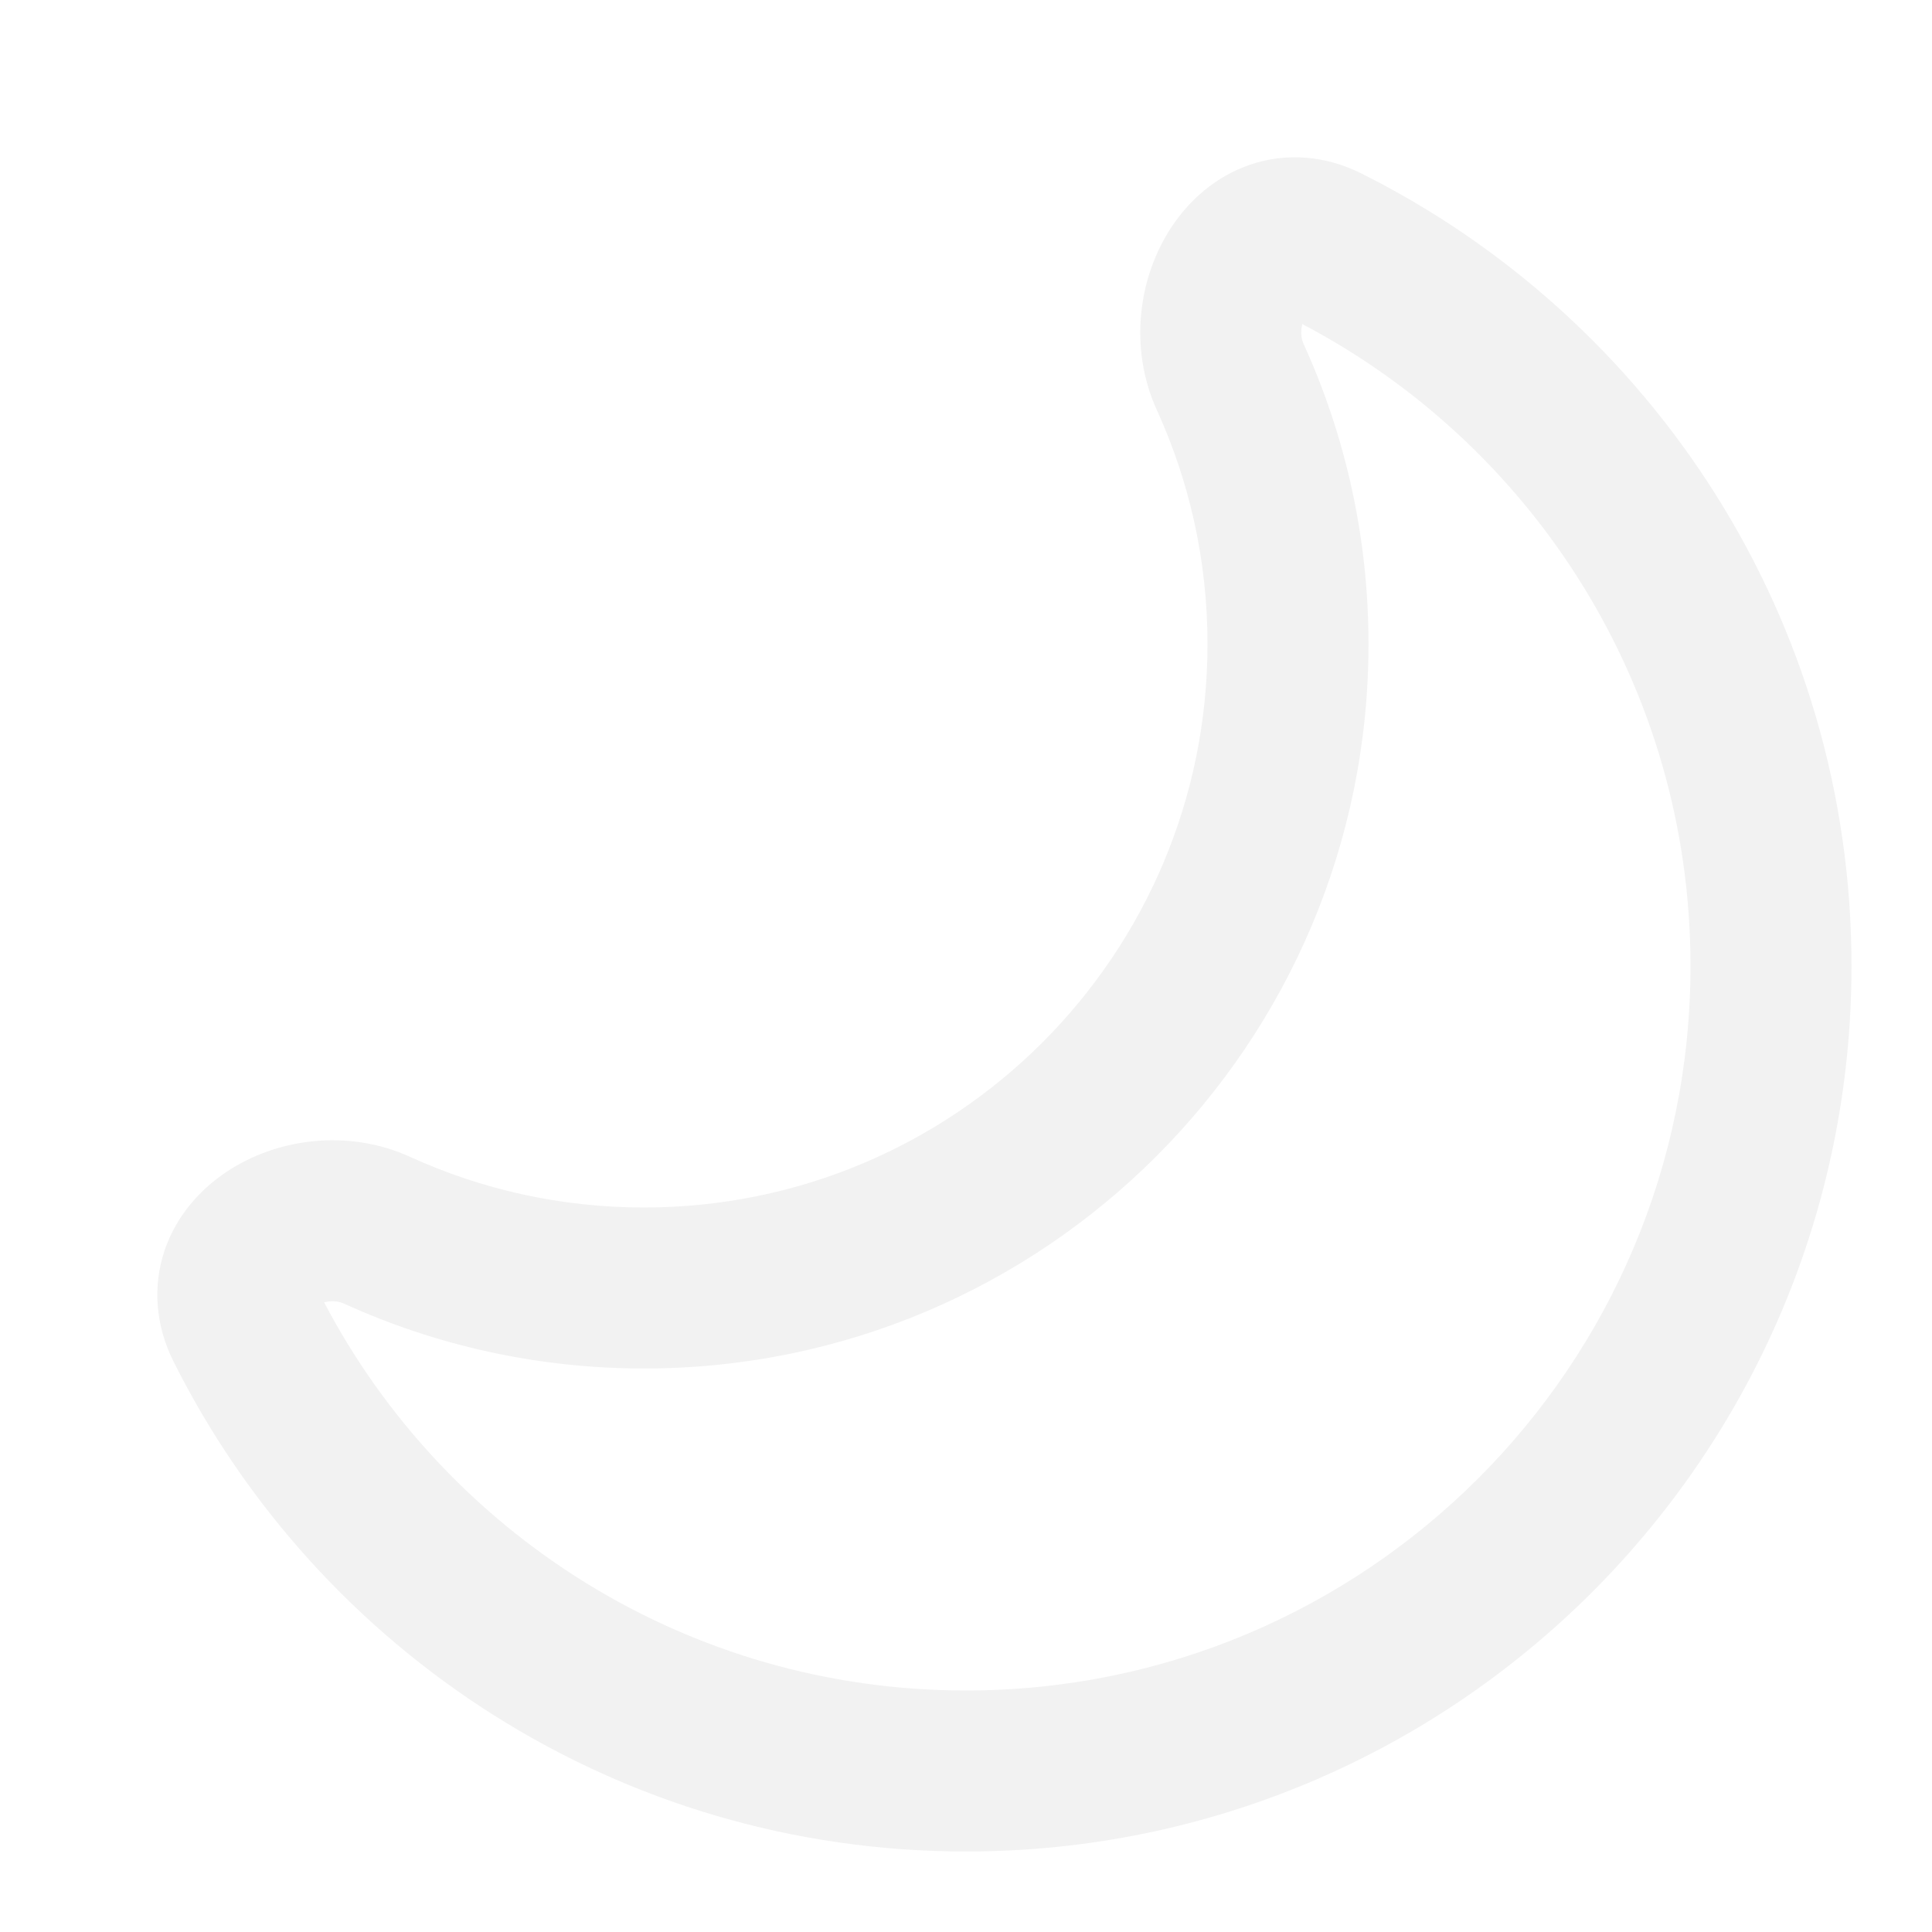
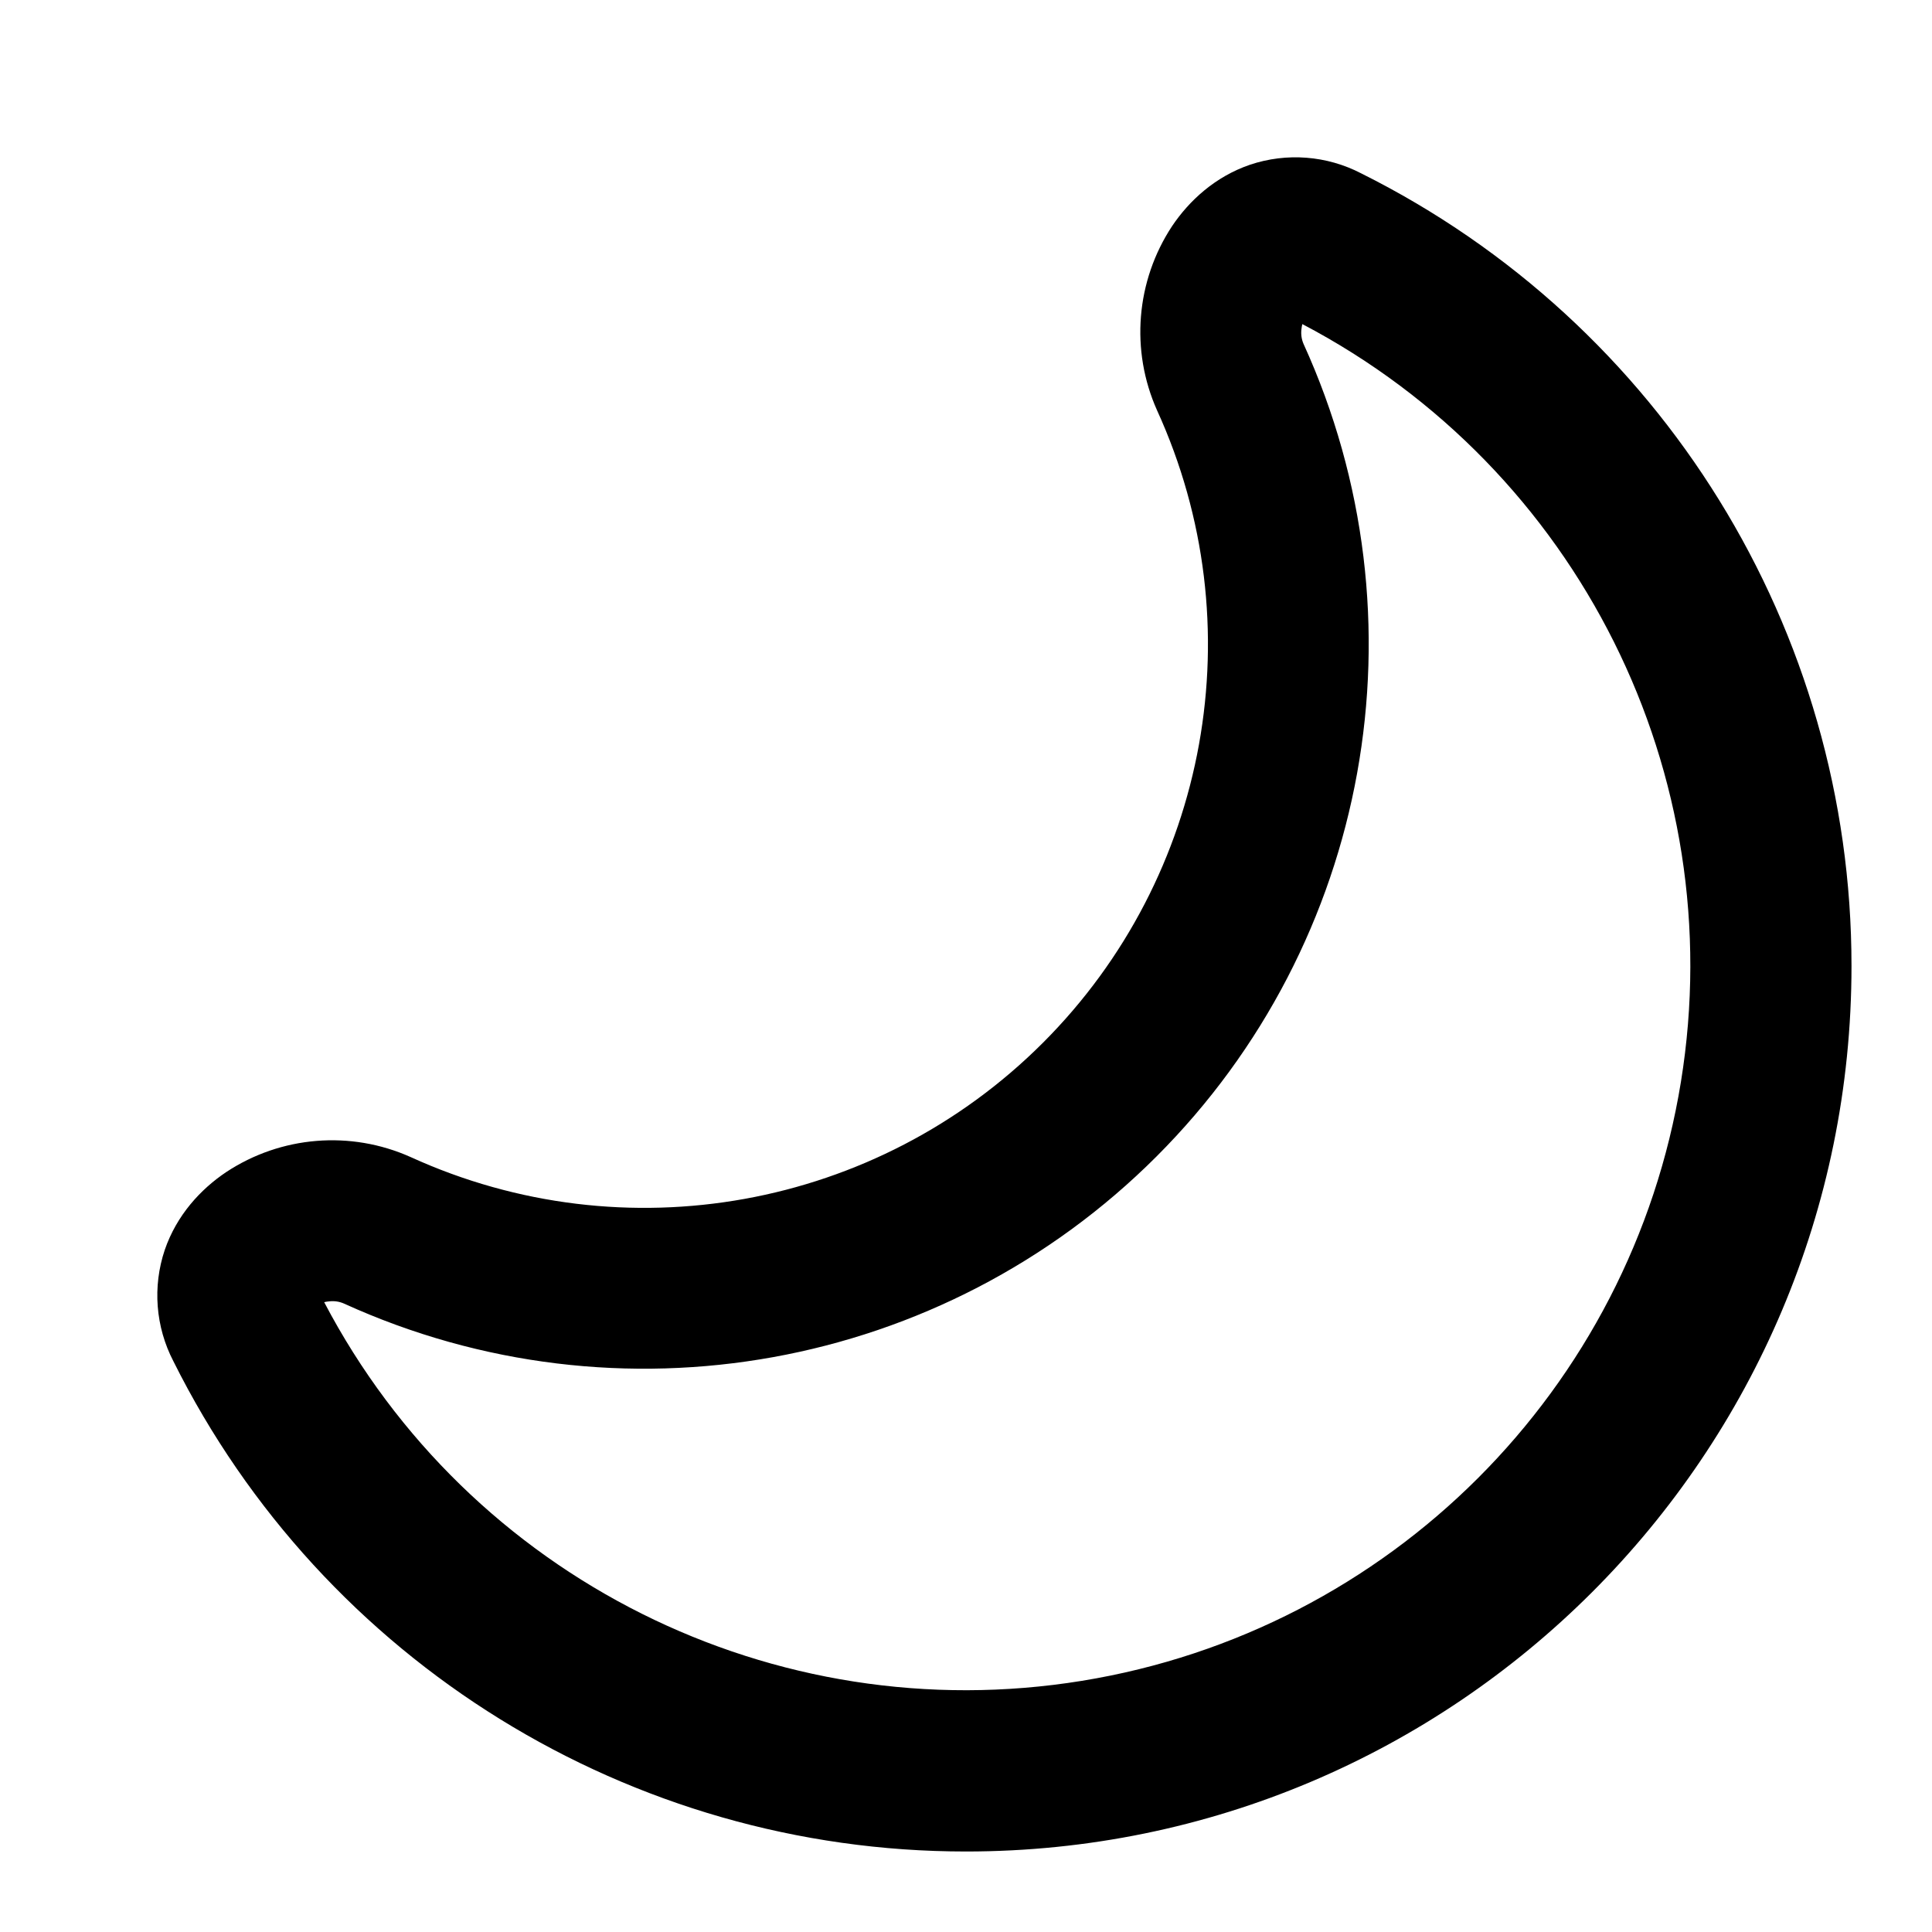
- <svg xmlns="http://www.w3.org/2000/svg" width="24" height="24" viewBox="0 0 24 24" fill="none">
-   <path fill-rule="evenodd" clip-rule="evenodd" d="M16.167 4.089C16.16 4.16 16.171 4.222 16.192 4.269C16.711 5.407 17 6.671 17 8C17 12.971 12.971 17 8 17C6.671 17 5.407 16.711 4.269 16.192C4.222 16.171 4.16 16.16 4.089 16.167C4.067 16.169 4.046 16.173 4.026 16.178C5.532 19.047 8.539 21 12 21C16.971 21 21 16.971 21 12C21 8.539 19.047 5.532 16.178 4.026C16.173 4.045 16.169 4.067 16.167 4.089ZM16.233 3.908C16.233 3.908 16.233 3.908 16.232 3.909C16.233 3.908 16.233 3.908 16.233 3.908ZM3.908 16.233C3.908 16.233 3.908 16.233 3.909 16.232C3.908 16.233 3.908 16.233 3.908 16.233ZM15.526 2.047C15.978 1.892 16.465 1.932 16.91 2.154C20.518 3.957 23 7.688 23 12C23 18.075 18.075 23 12 23C7.688 23 3.957 20.518 2.154 16.91C1.932 16.465 1.893 15.978 2.047 15.526C2.195 15.095 2.492 14.773 2.81 14.56C3.427 14.146 4.312 14.014 5.099 14.373C5.982 14.775 6.963 15 8 15C11.866 15 15 11.866 15 8C15 6.963 14.775 5.982 14.373 5.099C14.014 4.312 14.146 3.427 14.56 2.81C14.773 2.492 15.095 2.195 15.526 2.047Z" fill="#F2F2F2" />
+ <svg xmlns="http://www.w3.org/2000/svg" width="24" height="24" viewBox="0 0 24 24">
+   <path fill-rule="evenodd" d="M16.167 4.09a.351.351 0 00.025.18A9 9 0 014.27 16.192a.351.351 0 00-.18-.026.415.415 0 00-.063.01 9 9 0 1012.151-12.15.441.441 0 00-.011.064zm.066-.182zM3.908 16.233l.001-.001a.014.014 0 01-.001.001zM15.526 2.047a1.774 1.774 0 011.384.107A11 11 0 0123 12c0 6.075-4.925 11-11 11a11 11 0 01-9.846-6.09 1.774 1.774 0 01-.107-1.384c.148-.431.445-.753.763-.966a2.387 2.387 0 012.29-.187 7 7 0 009.274-9.274 2.387 2.387 0 01.186-2.29c.213-.317.535-.614.966-.762z" />
</svg>
